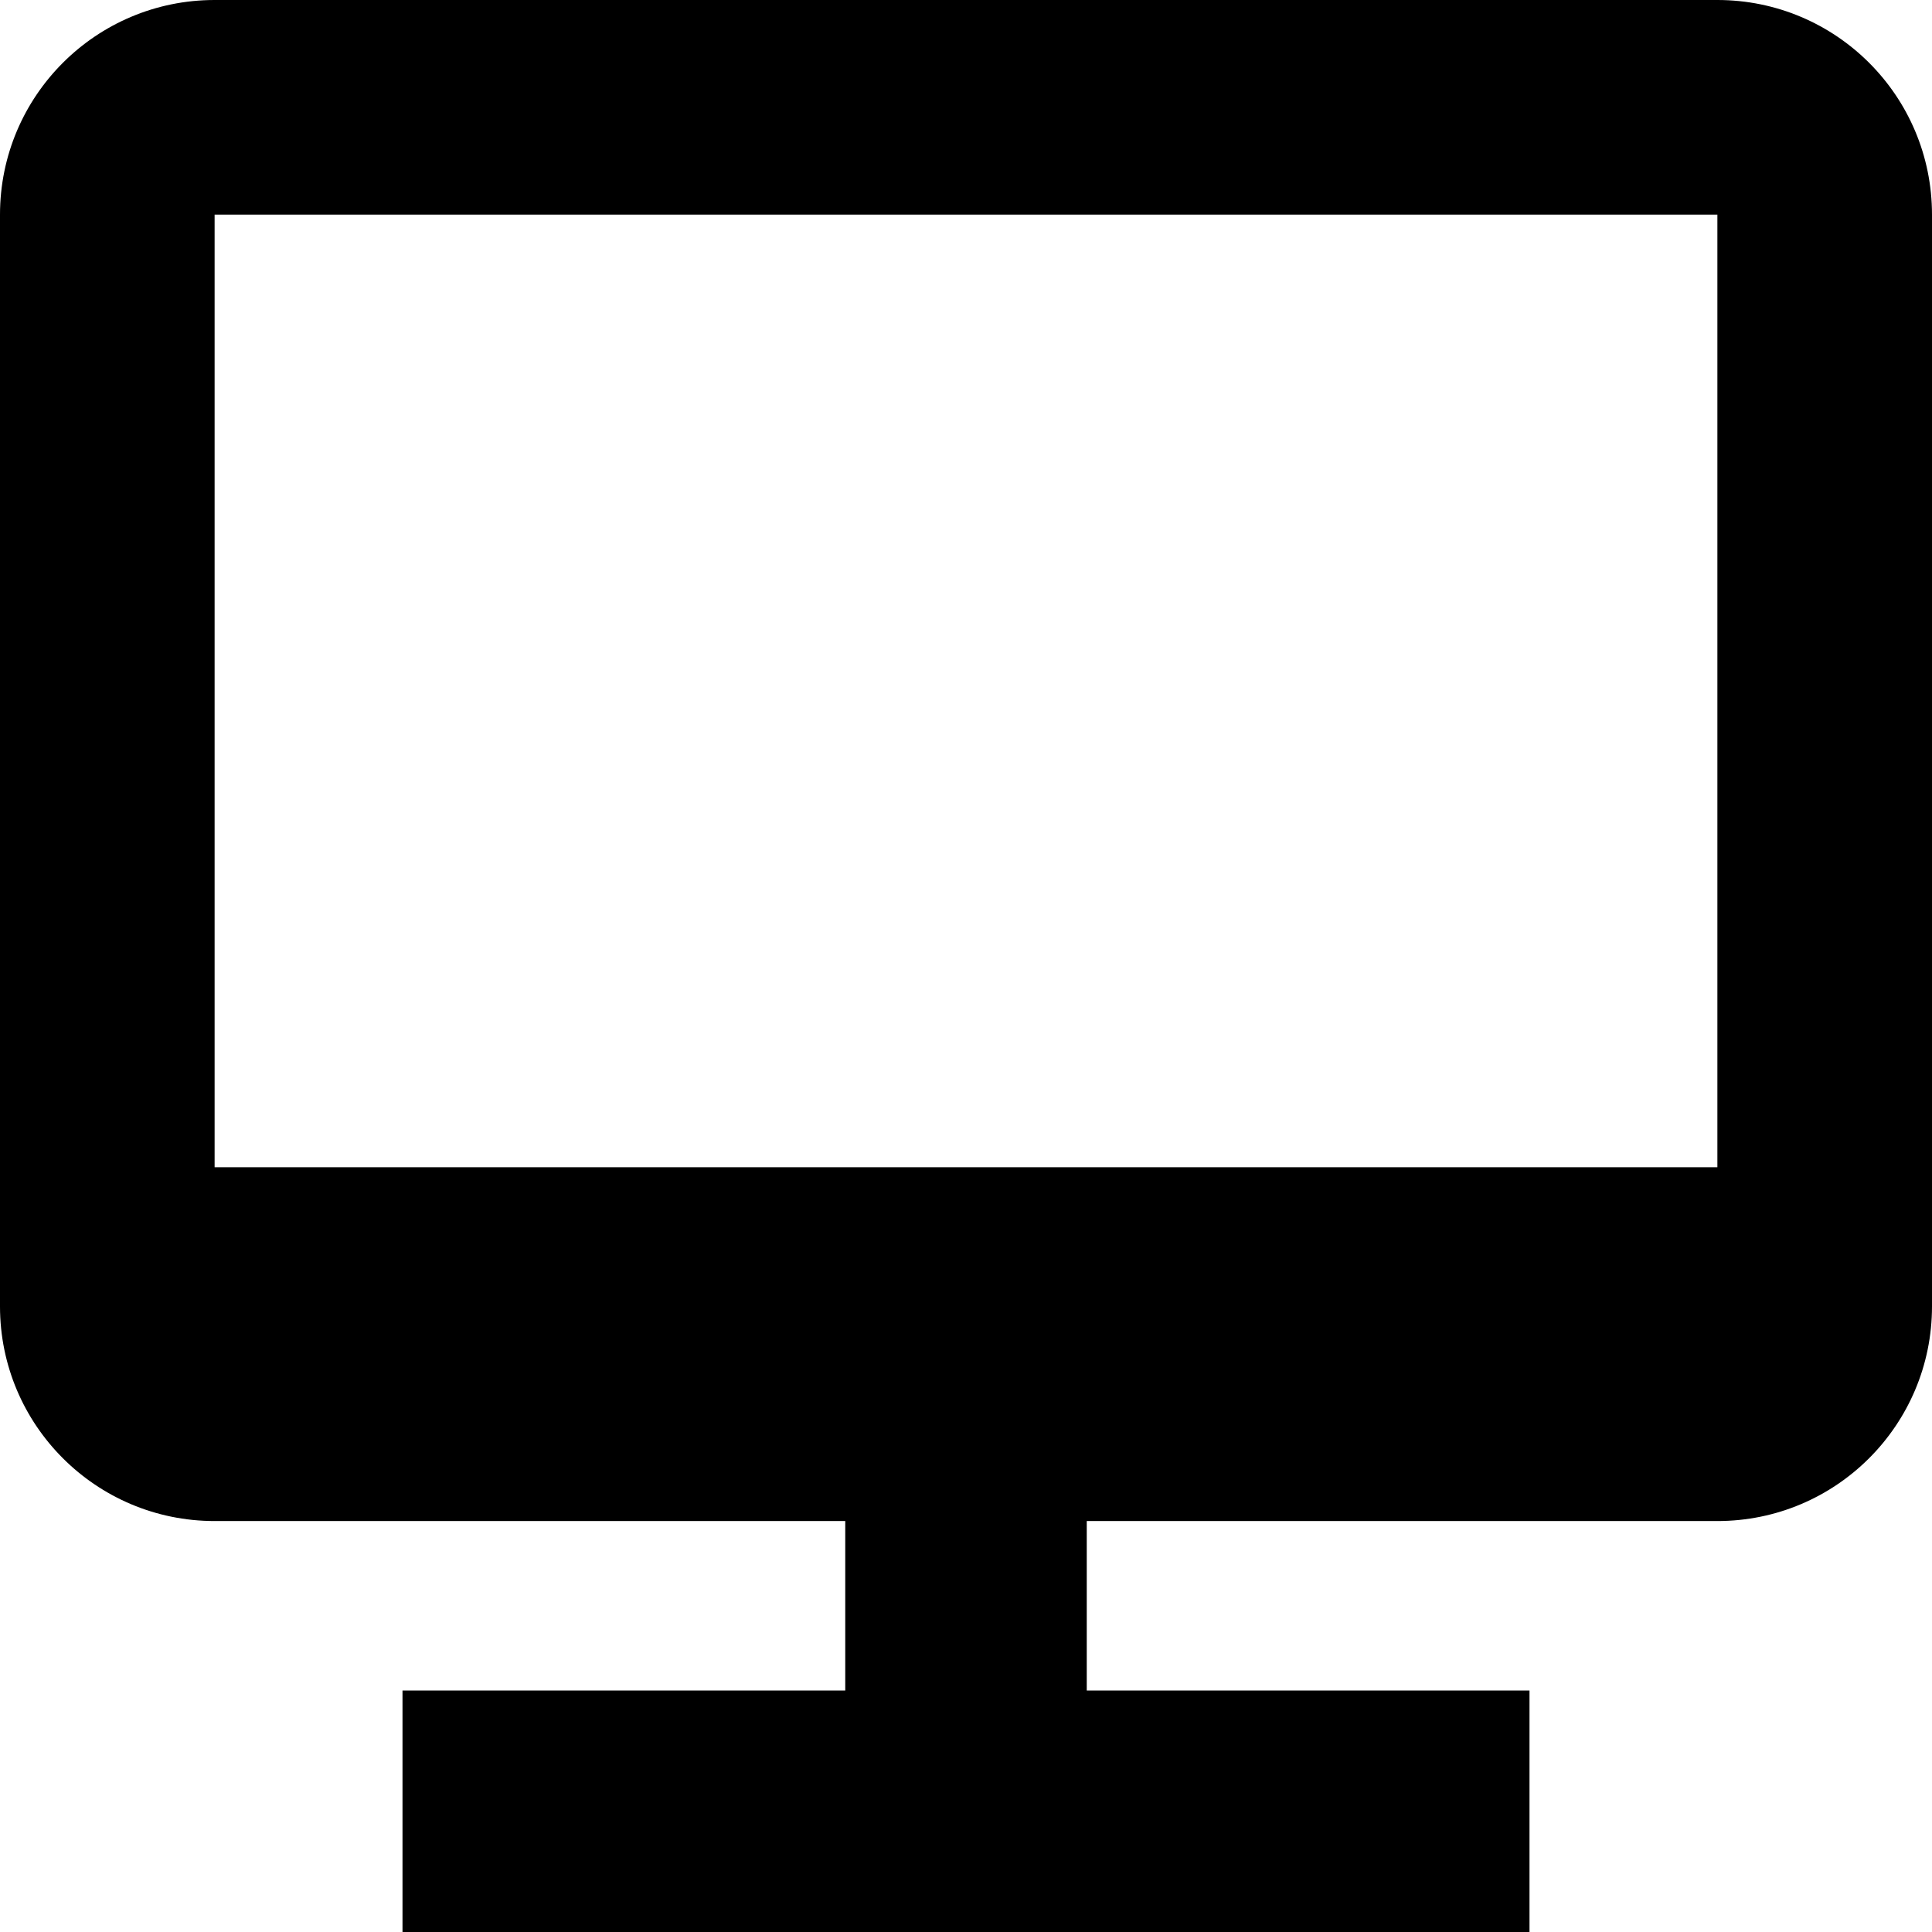
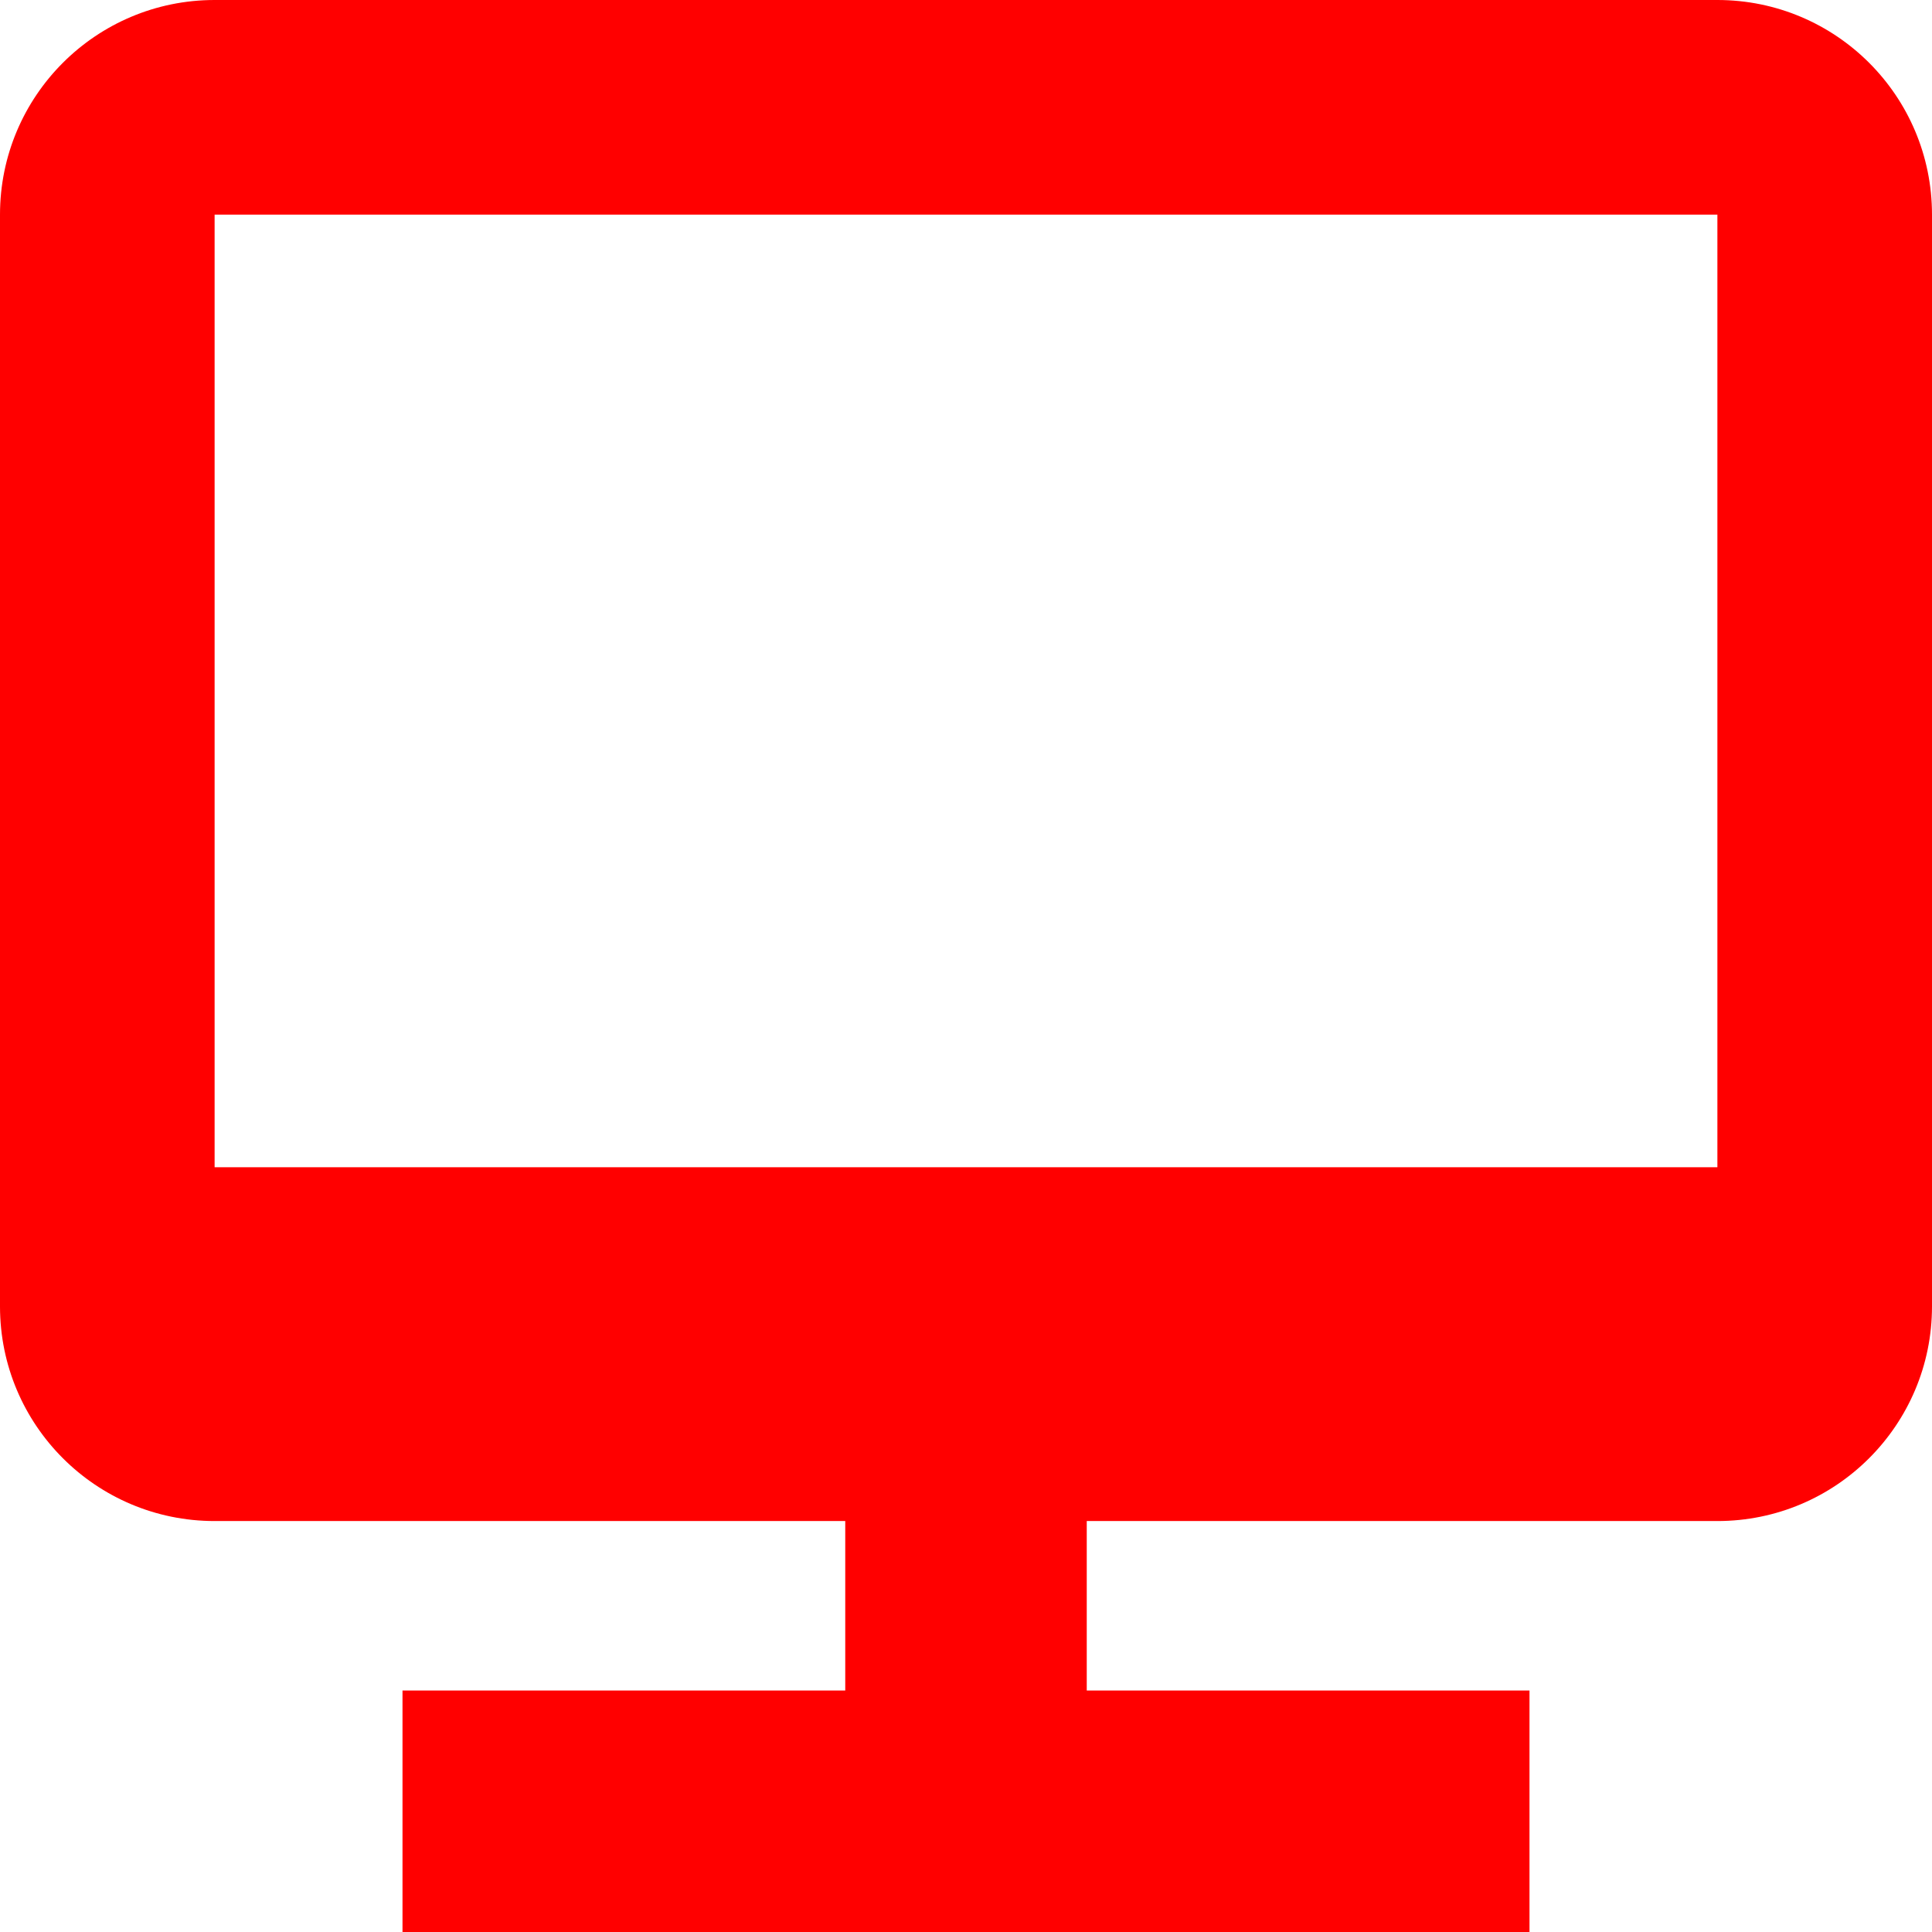
<svg xmlns="http://www.w3.org/2000/svg" width="24" height="24" viewBox="0 0 24 24">
-   <path d="M 2.666,0 C 1.193,0 0,1.193 0,2.666 V 16.229 c 0,1.473 1.193,2.666 2.666,2.666 H 10.5 V 21 H 5 v 3 h 14 v -3 h -5.5 v -2.105 h 7.834 C 22.807,18.895 24,17.701 24,16.229 V 2.666 C 24,1.193 22.807,0 21.334,0 Z m 0,2.666 H 21.334 V 14.5 H 2.666 Z" />
+   <path fill="red" d="M 2.666,0 C 1.193,0 0,1.193 0,2.666 V 16.229 c 0,1.473 1.193,2.666 2.666,2.666 H 10.5 V 21 H 5 v 3 h 14 v -3 h -5.5 v -2.105 h 7.834 C 22.807,18.895 24,17.701 24,16.229 V 2.666 C 24,1.193 22.807,0 21.334,0 Z m 0,2.666 H 21.334 V 14.5 H 2.666 Z" />
</svg>
